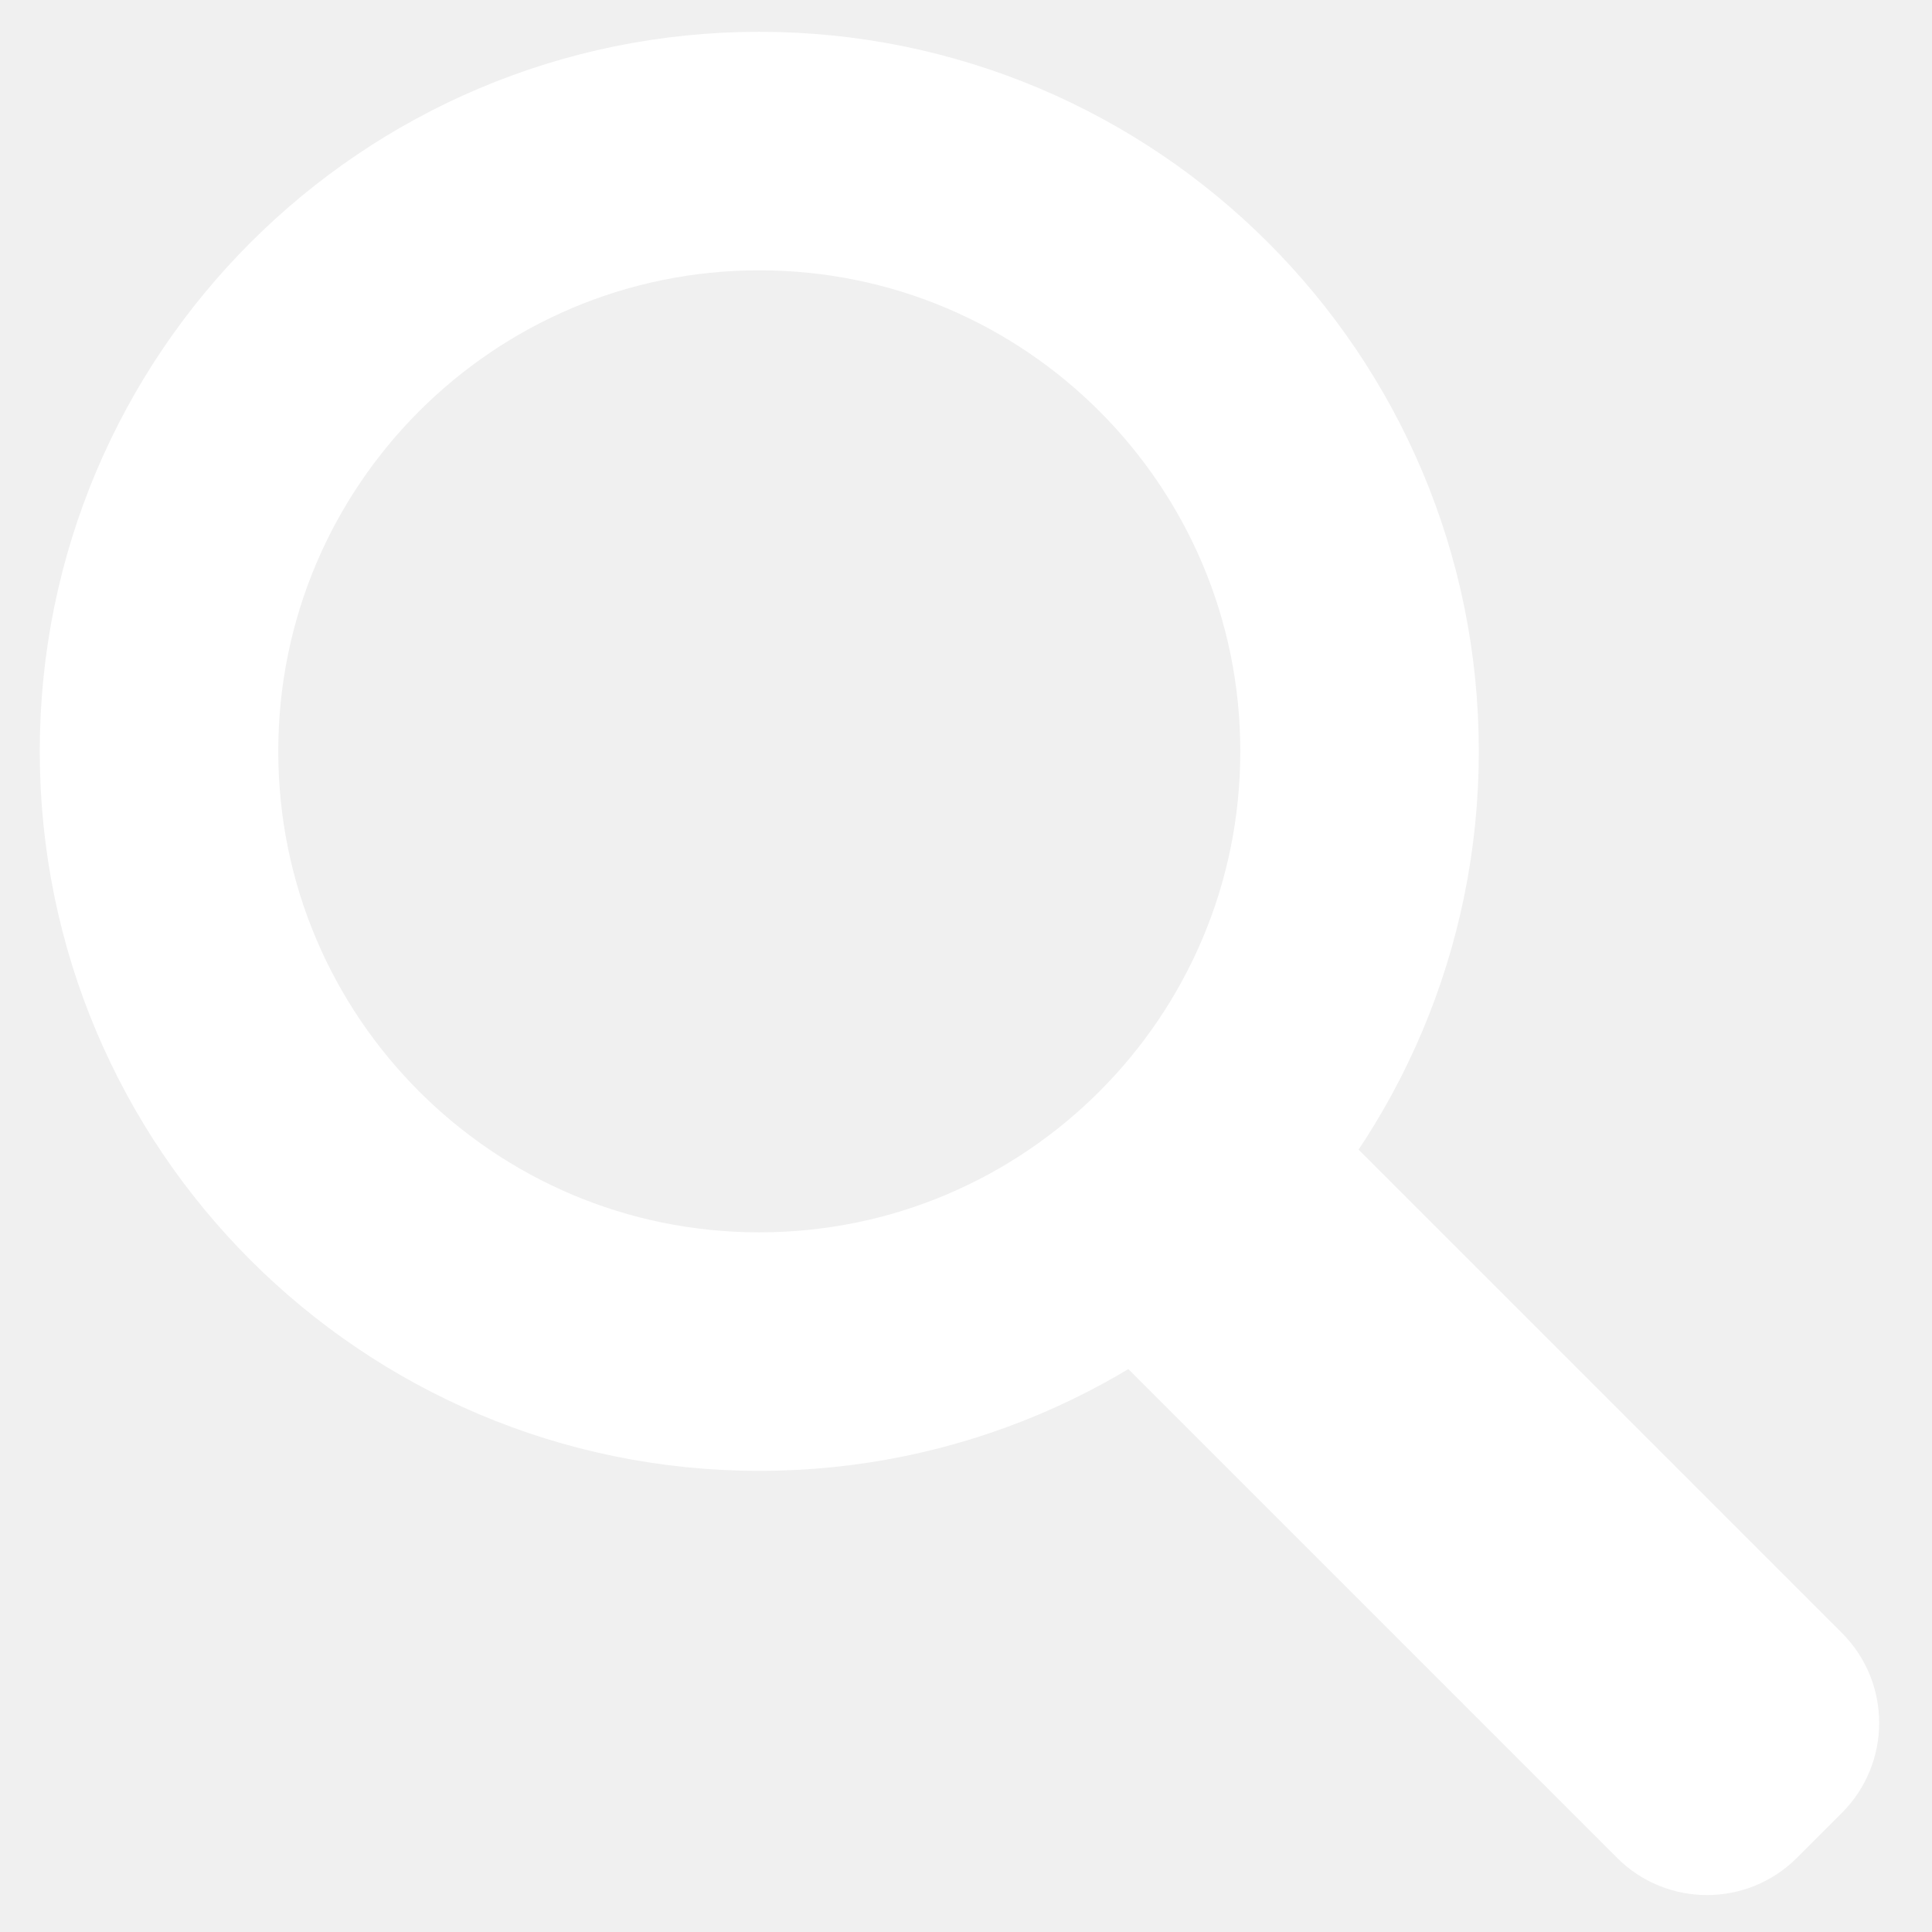
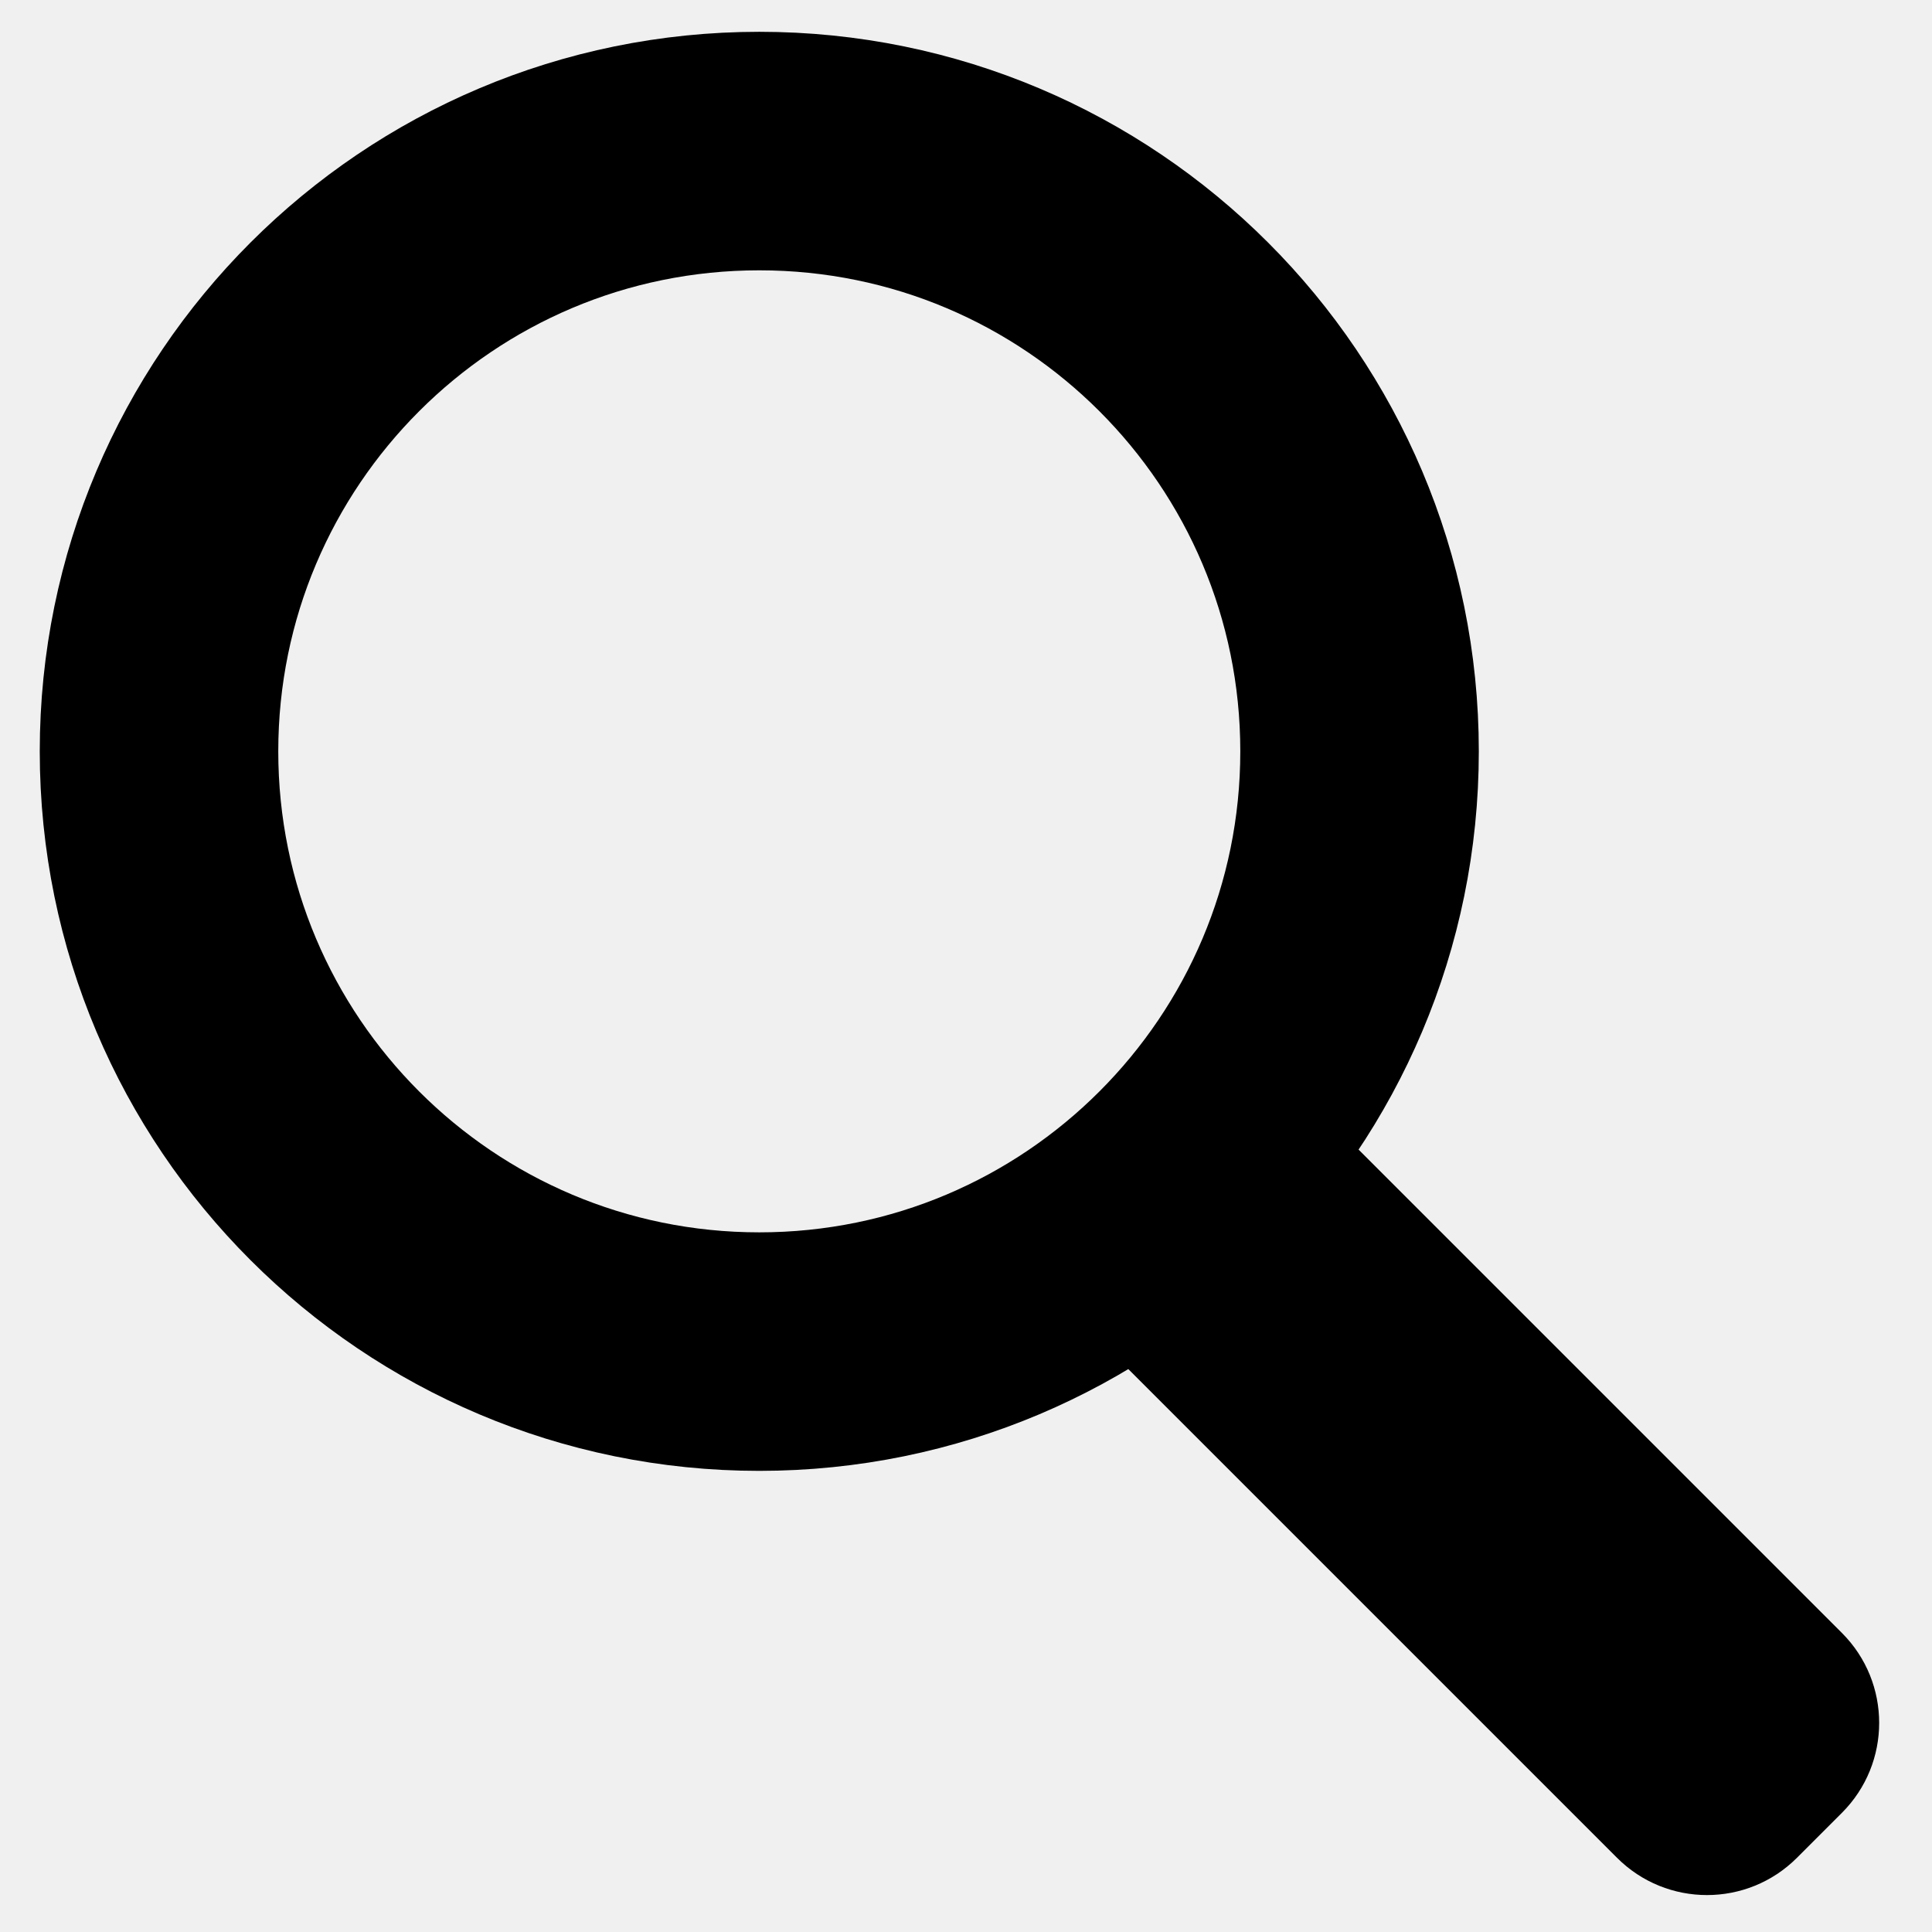
<svg xmlns="http://www.w3.org/2000/svg" width="21px" height="21px" viewBox="0 0 241 243" version="1.1">
-   <g id="Artboard" stroke="none" stroke-width="1" fill="none" fill-rule="evenodd">
-     <g id="Group" transform="translate(19, 19)">
-       <circle id="Oval" stroke="#FFFFFF" stroke-width="30" cx="75.5" cy="75.5" r="75.5" />
-       <rect id="Rectangle" fill="#FFFFFF" transform="translate(166.4142, 169.4142) rotate(45) translate(-166.4142, -169.4142) " x="106.414" y="149.414" width="120" height="40" rx="16" />
+   <g stroke="none" stroke-width="1" fill="none" fill-rule="evenodd">
+     <g transform="translate(19, 19)">
+       <circle stroke="currentColor" stroke-width="30" cx="75.5" cy="75.5" r="75.5" />
+       <rect fill="currentColor" transform="translate(166.4142, 169.4142) rotate(45) translate(-166.4142, -169.4142) " x="106.414" y="149.414" width="120" height="40" rx="16" />
    </g>
  </g>
</svg>
